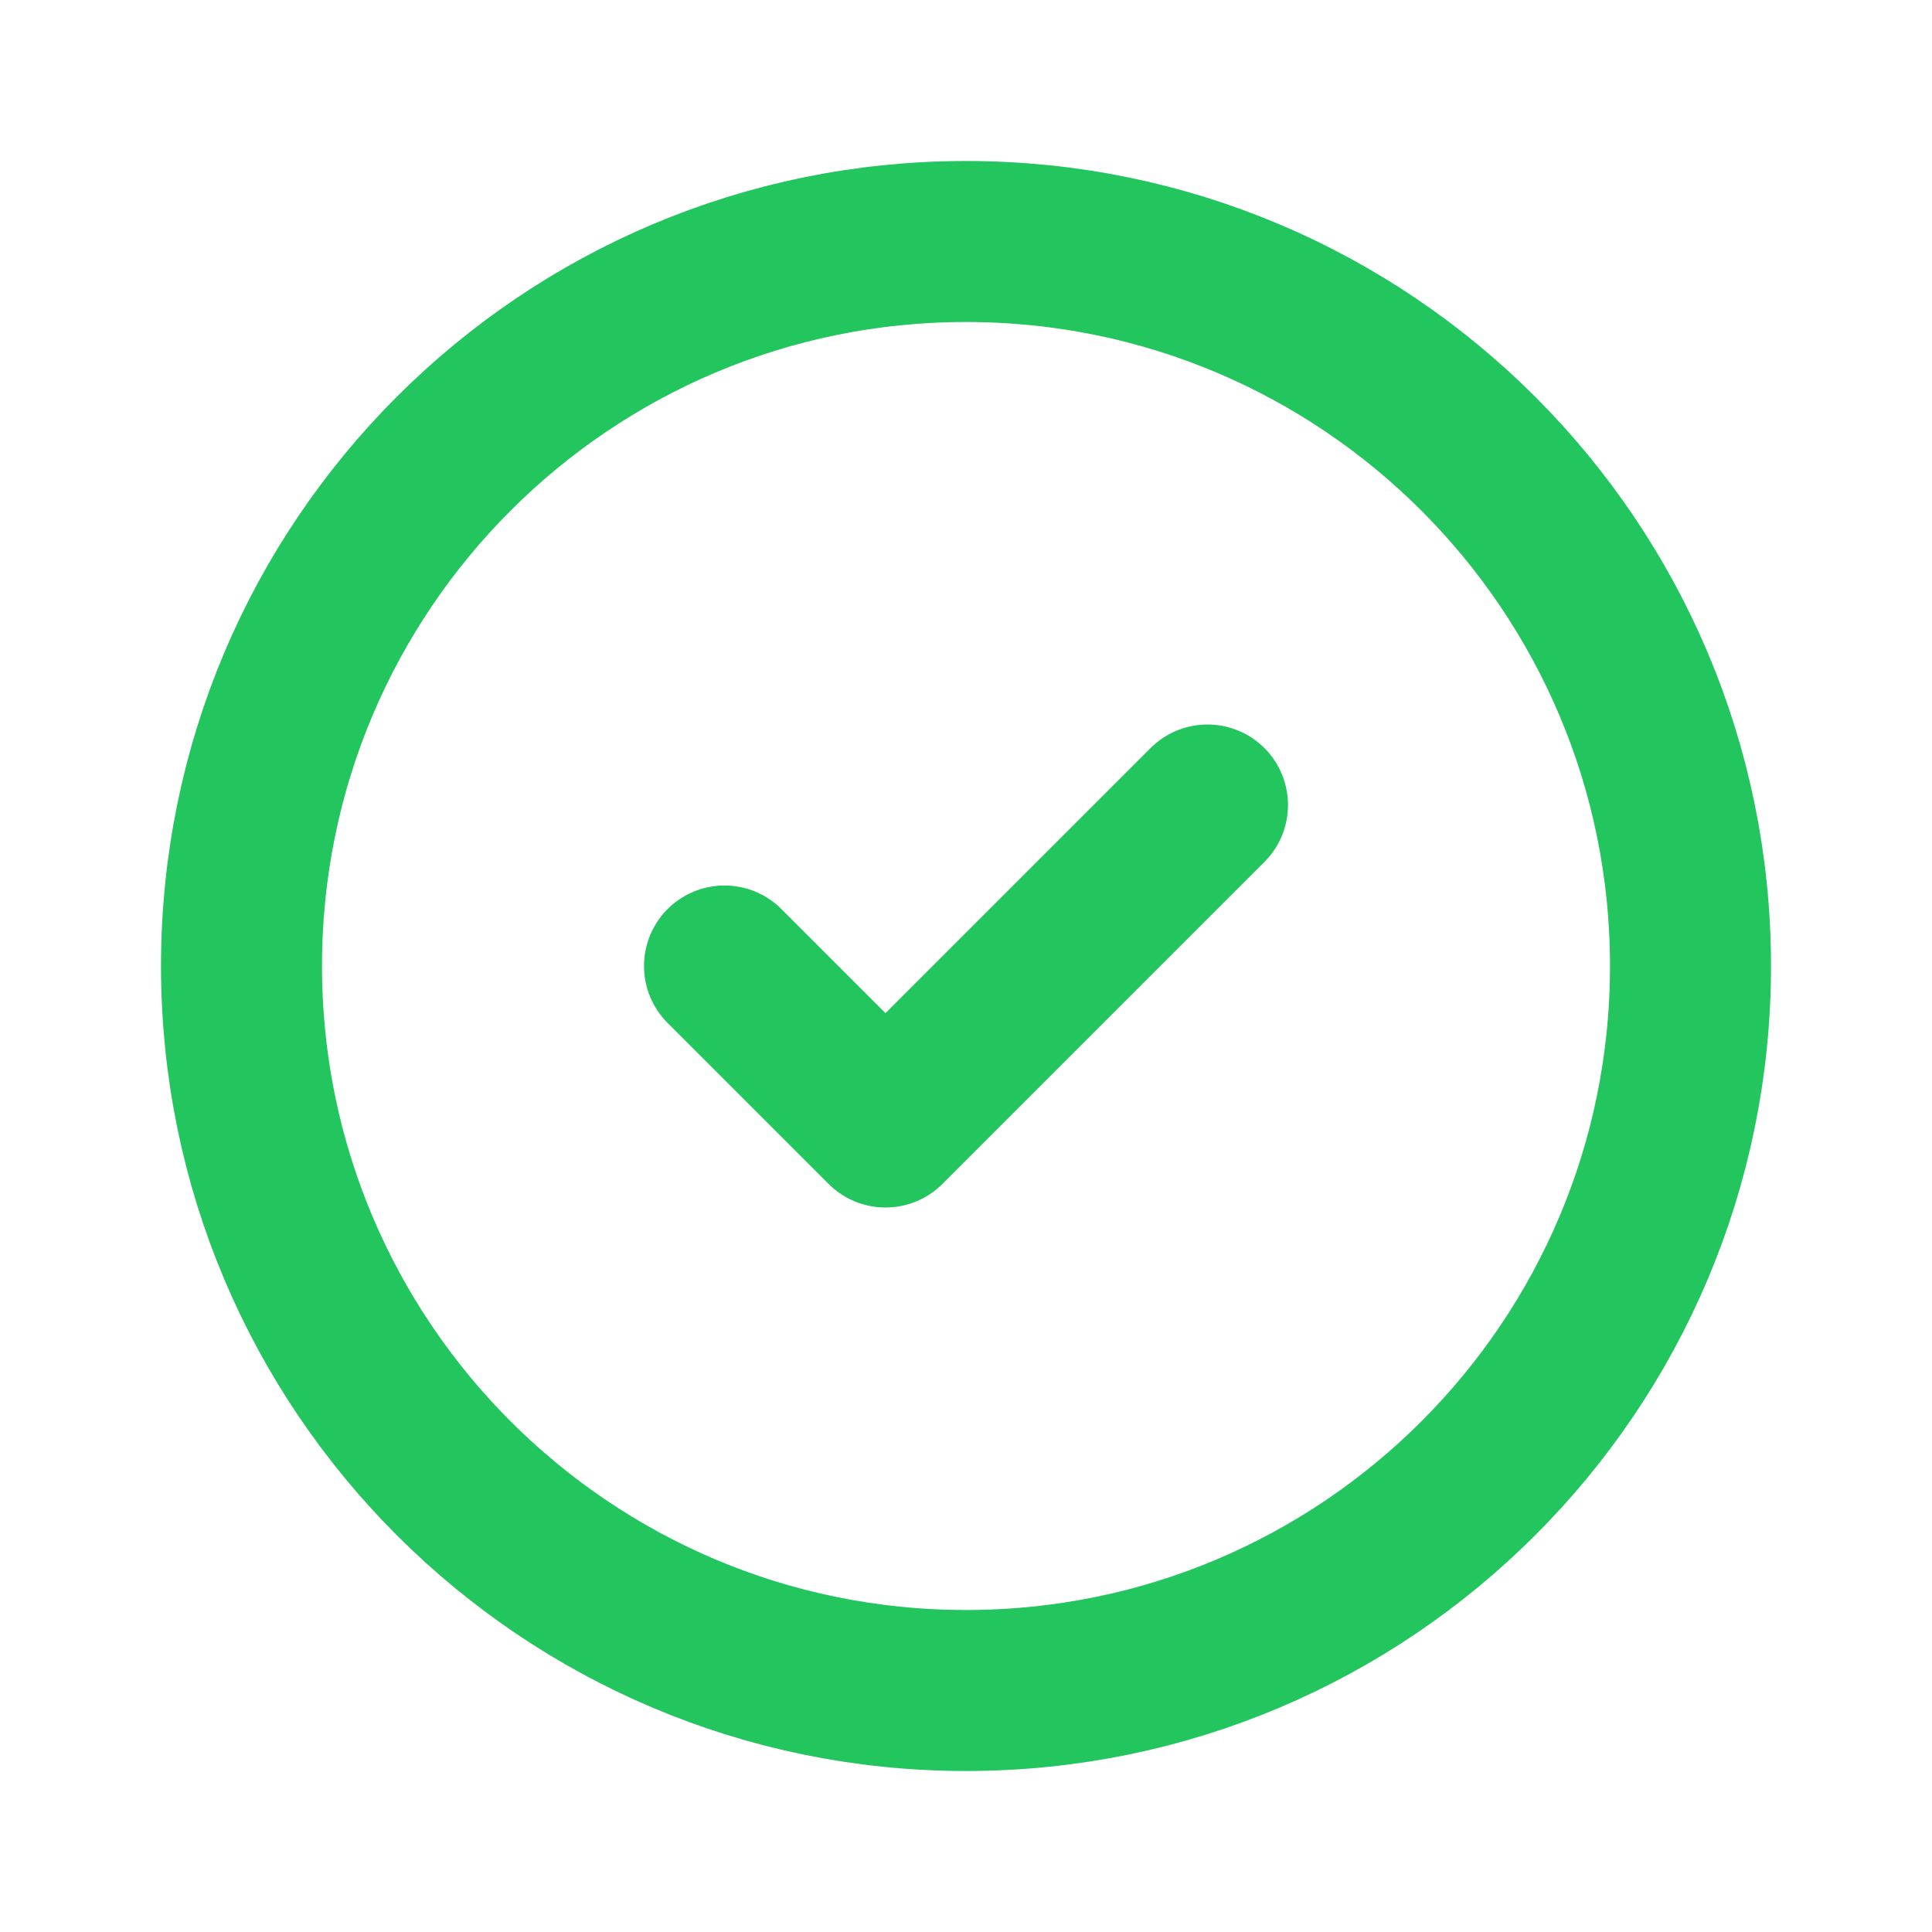
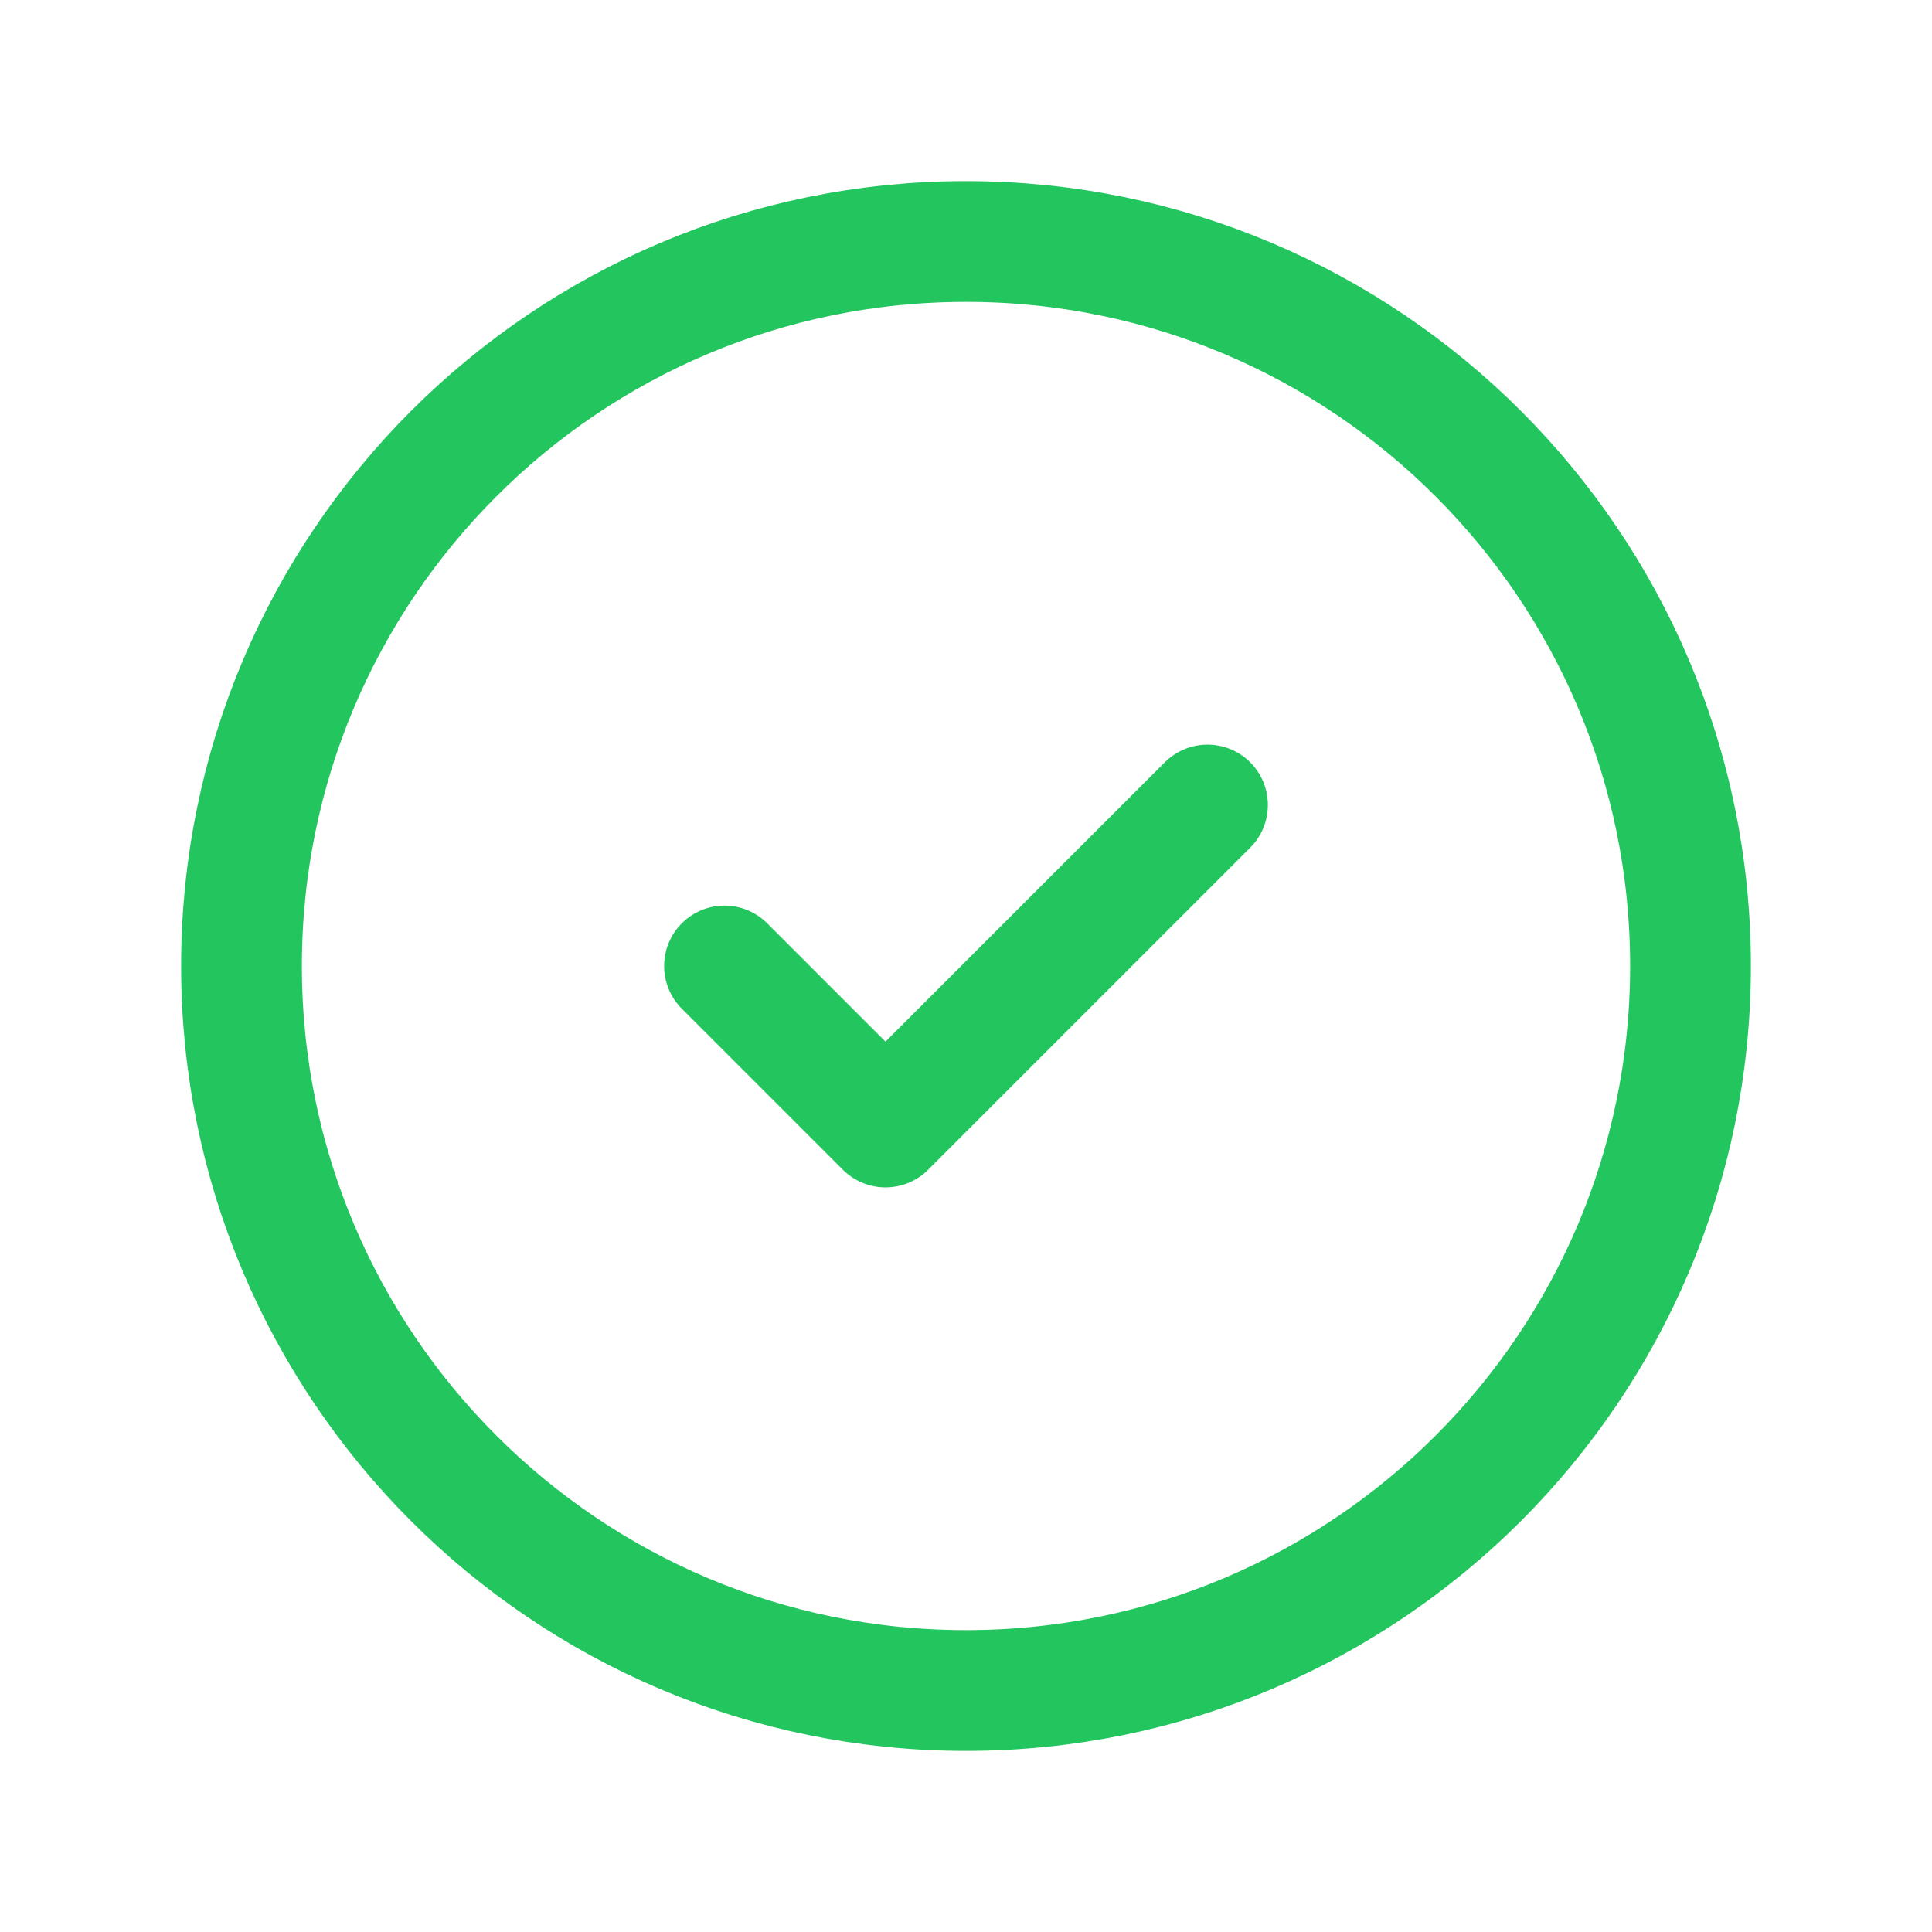
- <svg xmlns="http://www.w3.org/2000/svg" class="icon icon-tabler icon-tabler-circle-check" width="24" height="24" viewBox="0 0 24 24" stroke-width="2" stroke="#22c55e" fill="none" stroke-linecap="round" stroke-linejoin="round">
+ <svg xmlns="http://www.w3.org/2000/svg" class="icon icon-tabler icon-tabler-circle-check" width="24" height="24" viewBox="0 0 24 24" stroke-width="1.5" stroke="#22c55e" fill="none" stroke-linecap="round" stroke-linejoin="round">
  <path stroke="none" d="M0 0h24v24H0z" fill="none" />
  <circle cx="12" cy="12" r="9" />
  <path d="M9 12l2 2l4 -4" />
</svg>
